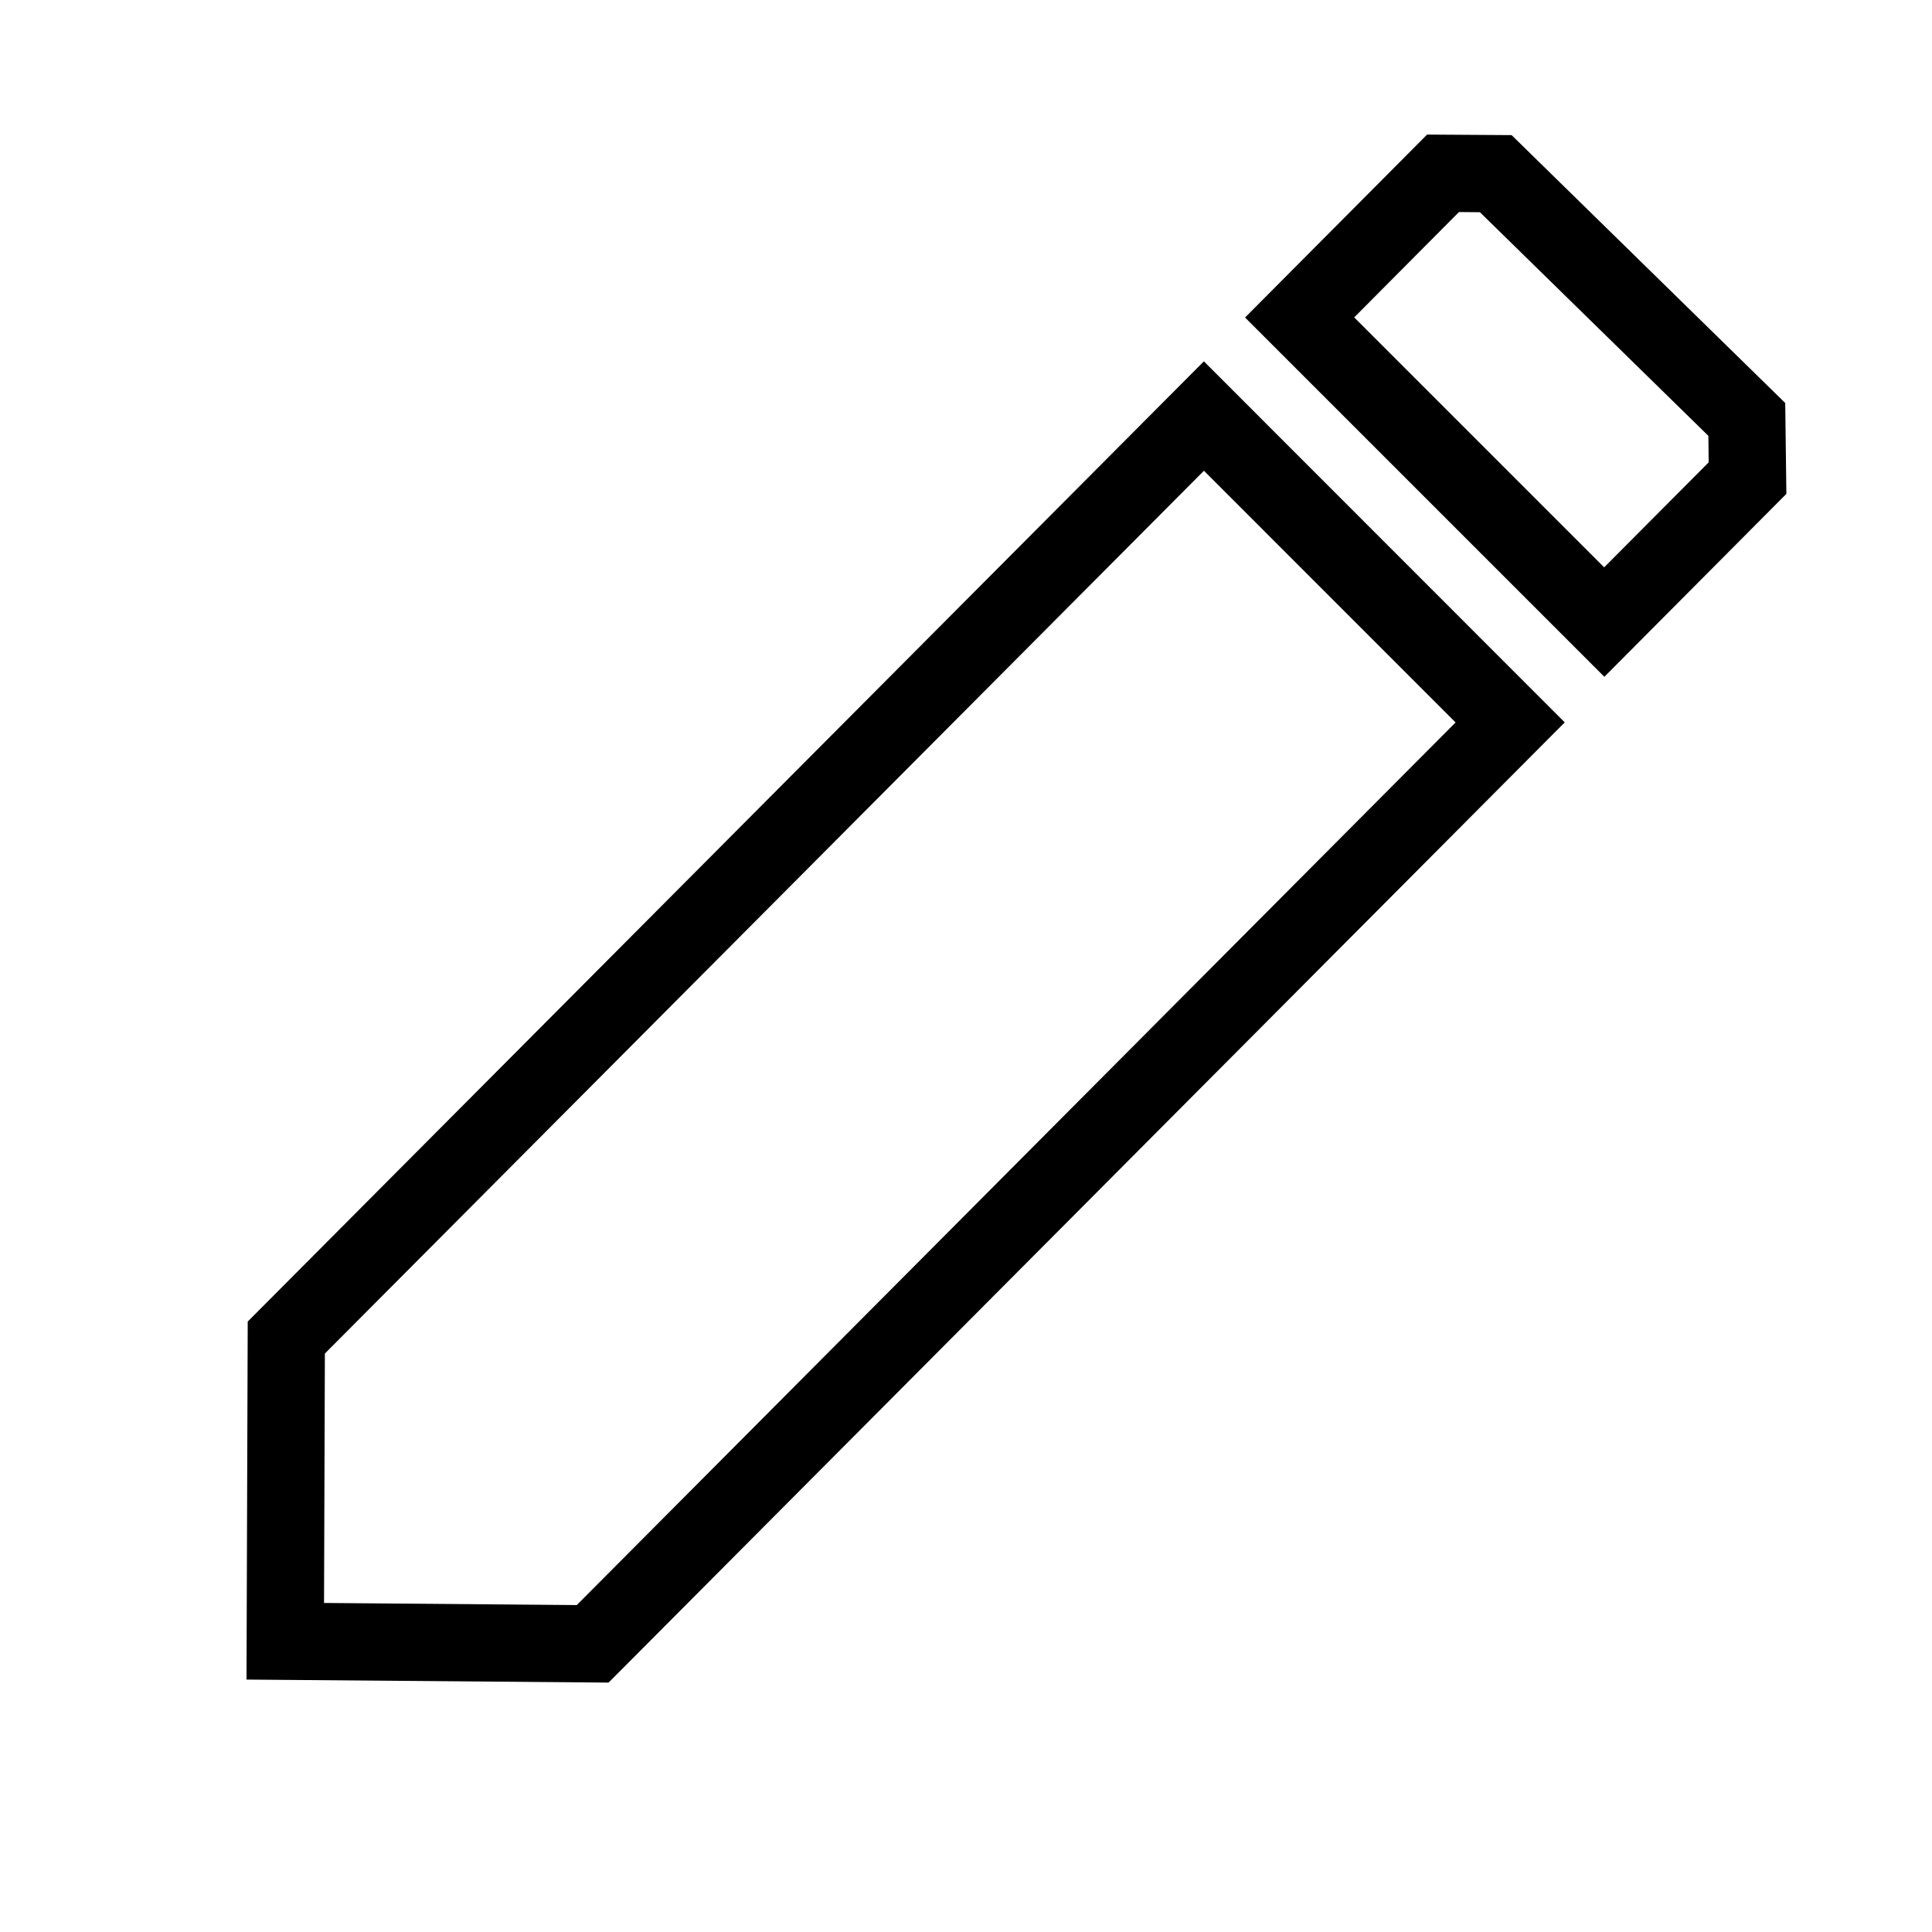
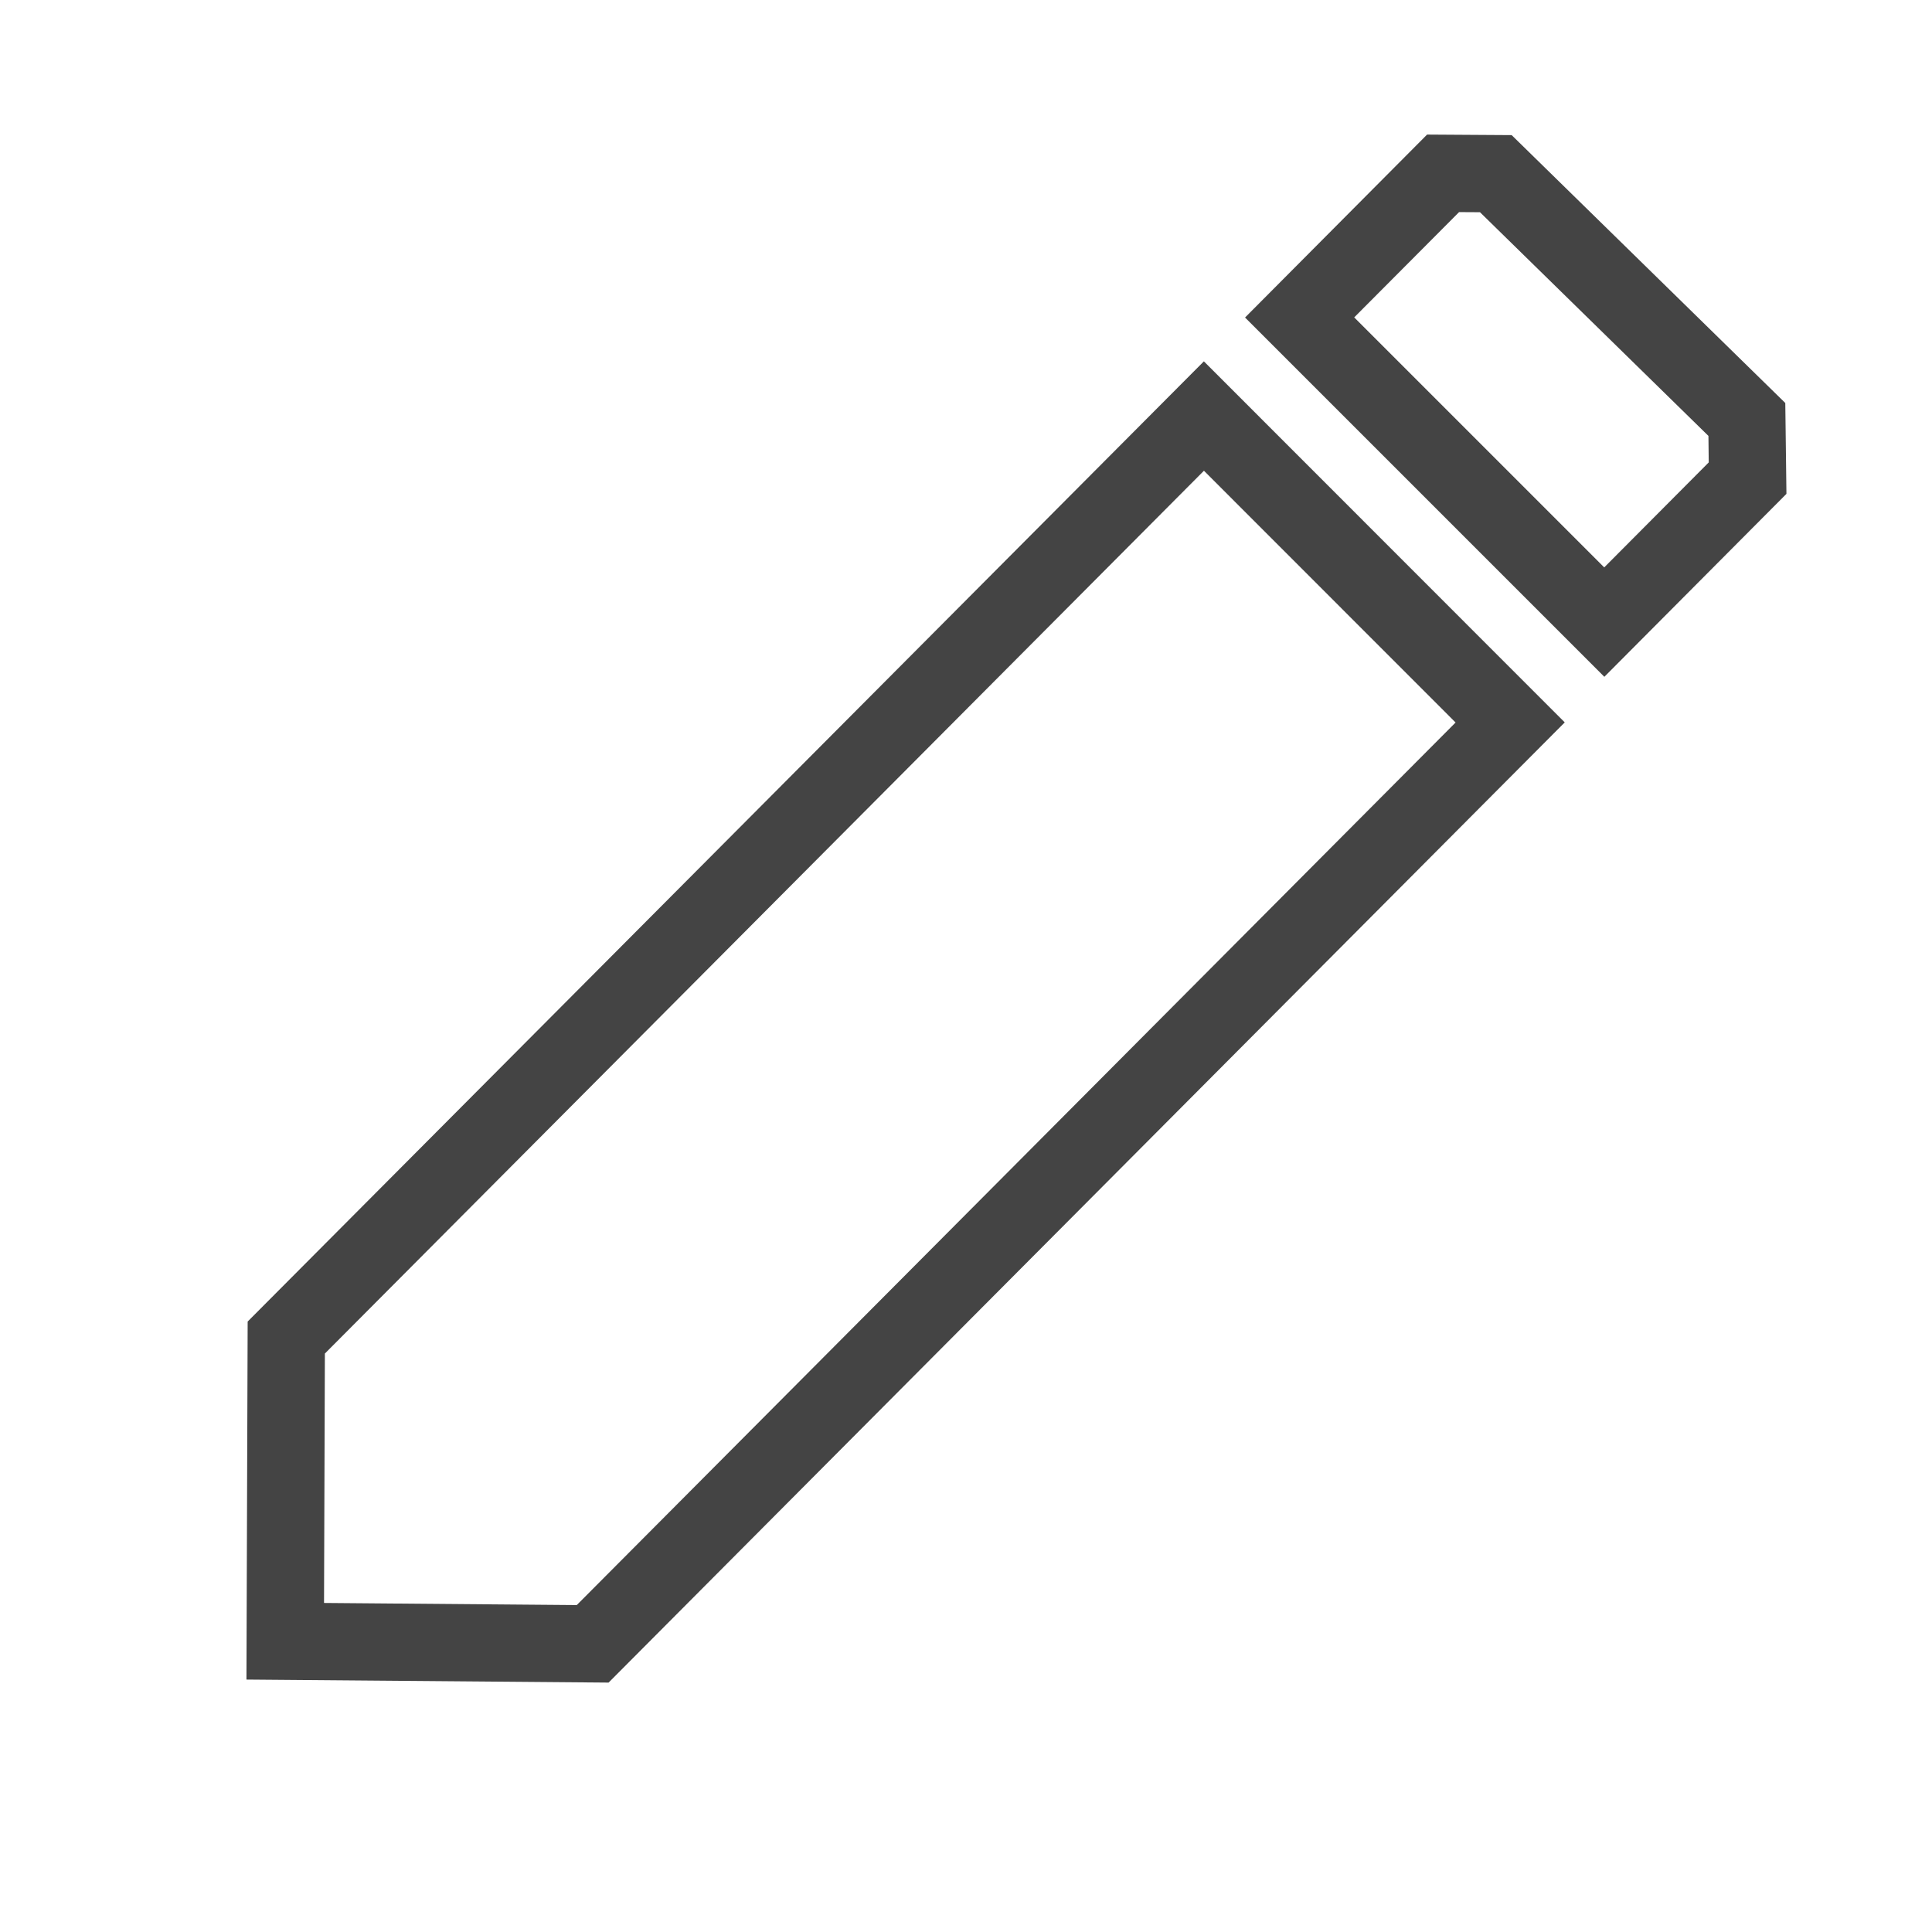
- <svg xmlns="http://www.w3.org/2000/svg" width="32" height="32" viewBox="0 0 32 32" version="1.1" fill="#000000">
-   <g>
-     <path d="M 19.94,5.985 L 25.917,11.965 L 10.080,27.869 L 4.083,27.819 L 4.103,21.889 Z M 5.367,26.55 L 9.553,26.585 L 24.109,11.966 L 19.941,7.797 L 5.381,22.419 Z M 5.367,26.55M 26.573,11.21 L 20.622,5.259 L 23.637,2.229 L 25.037,2.238 L 29.569,6.675 L 29.588,8.18 Z M 22.43,5.257 L 26.57,9.397 L 28.301,7.658 L 28.296,7.219 L 24.512,3.515 L 24.165,3.512 Z M 22.43,5.257" />
-   </g>
+ <svg xmlns="http://www.w3.org/2000/svg" version="1.1" width="32" height="32" viewBox="0 0 32 32">
+   <path fill="#444" d="M19.94 5.985l5.977 5.98-15.837 15.904-5.998-0.050 0.020-5.93zM5.367 26.55l4.186 0.035 14.556-14.618-4.168-4.17-14.56 14.622zM26.573 11.21l-5.951-5.951 3.015-3.030 1.401 0.009 4.532 4.437 0.019 1.505zM22.43 5.257l4.141 4.141 1.731-1.739-0.005-0.439-3.784-3.705-0.346-0.002z" />
</svg>
